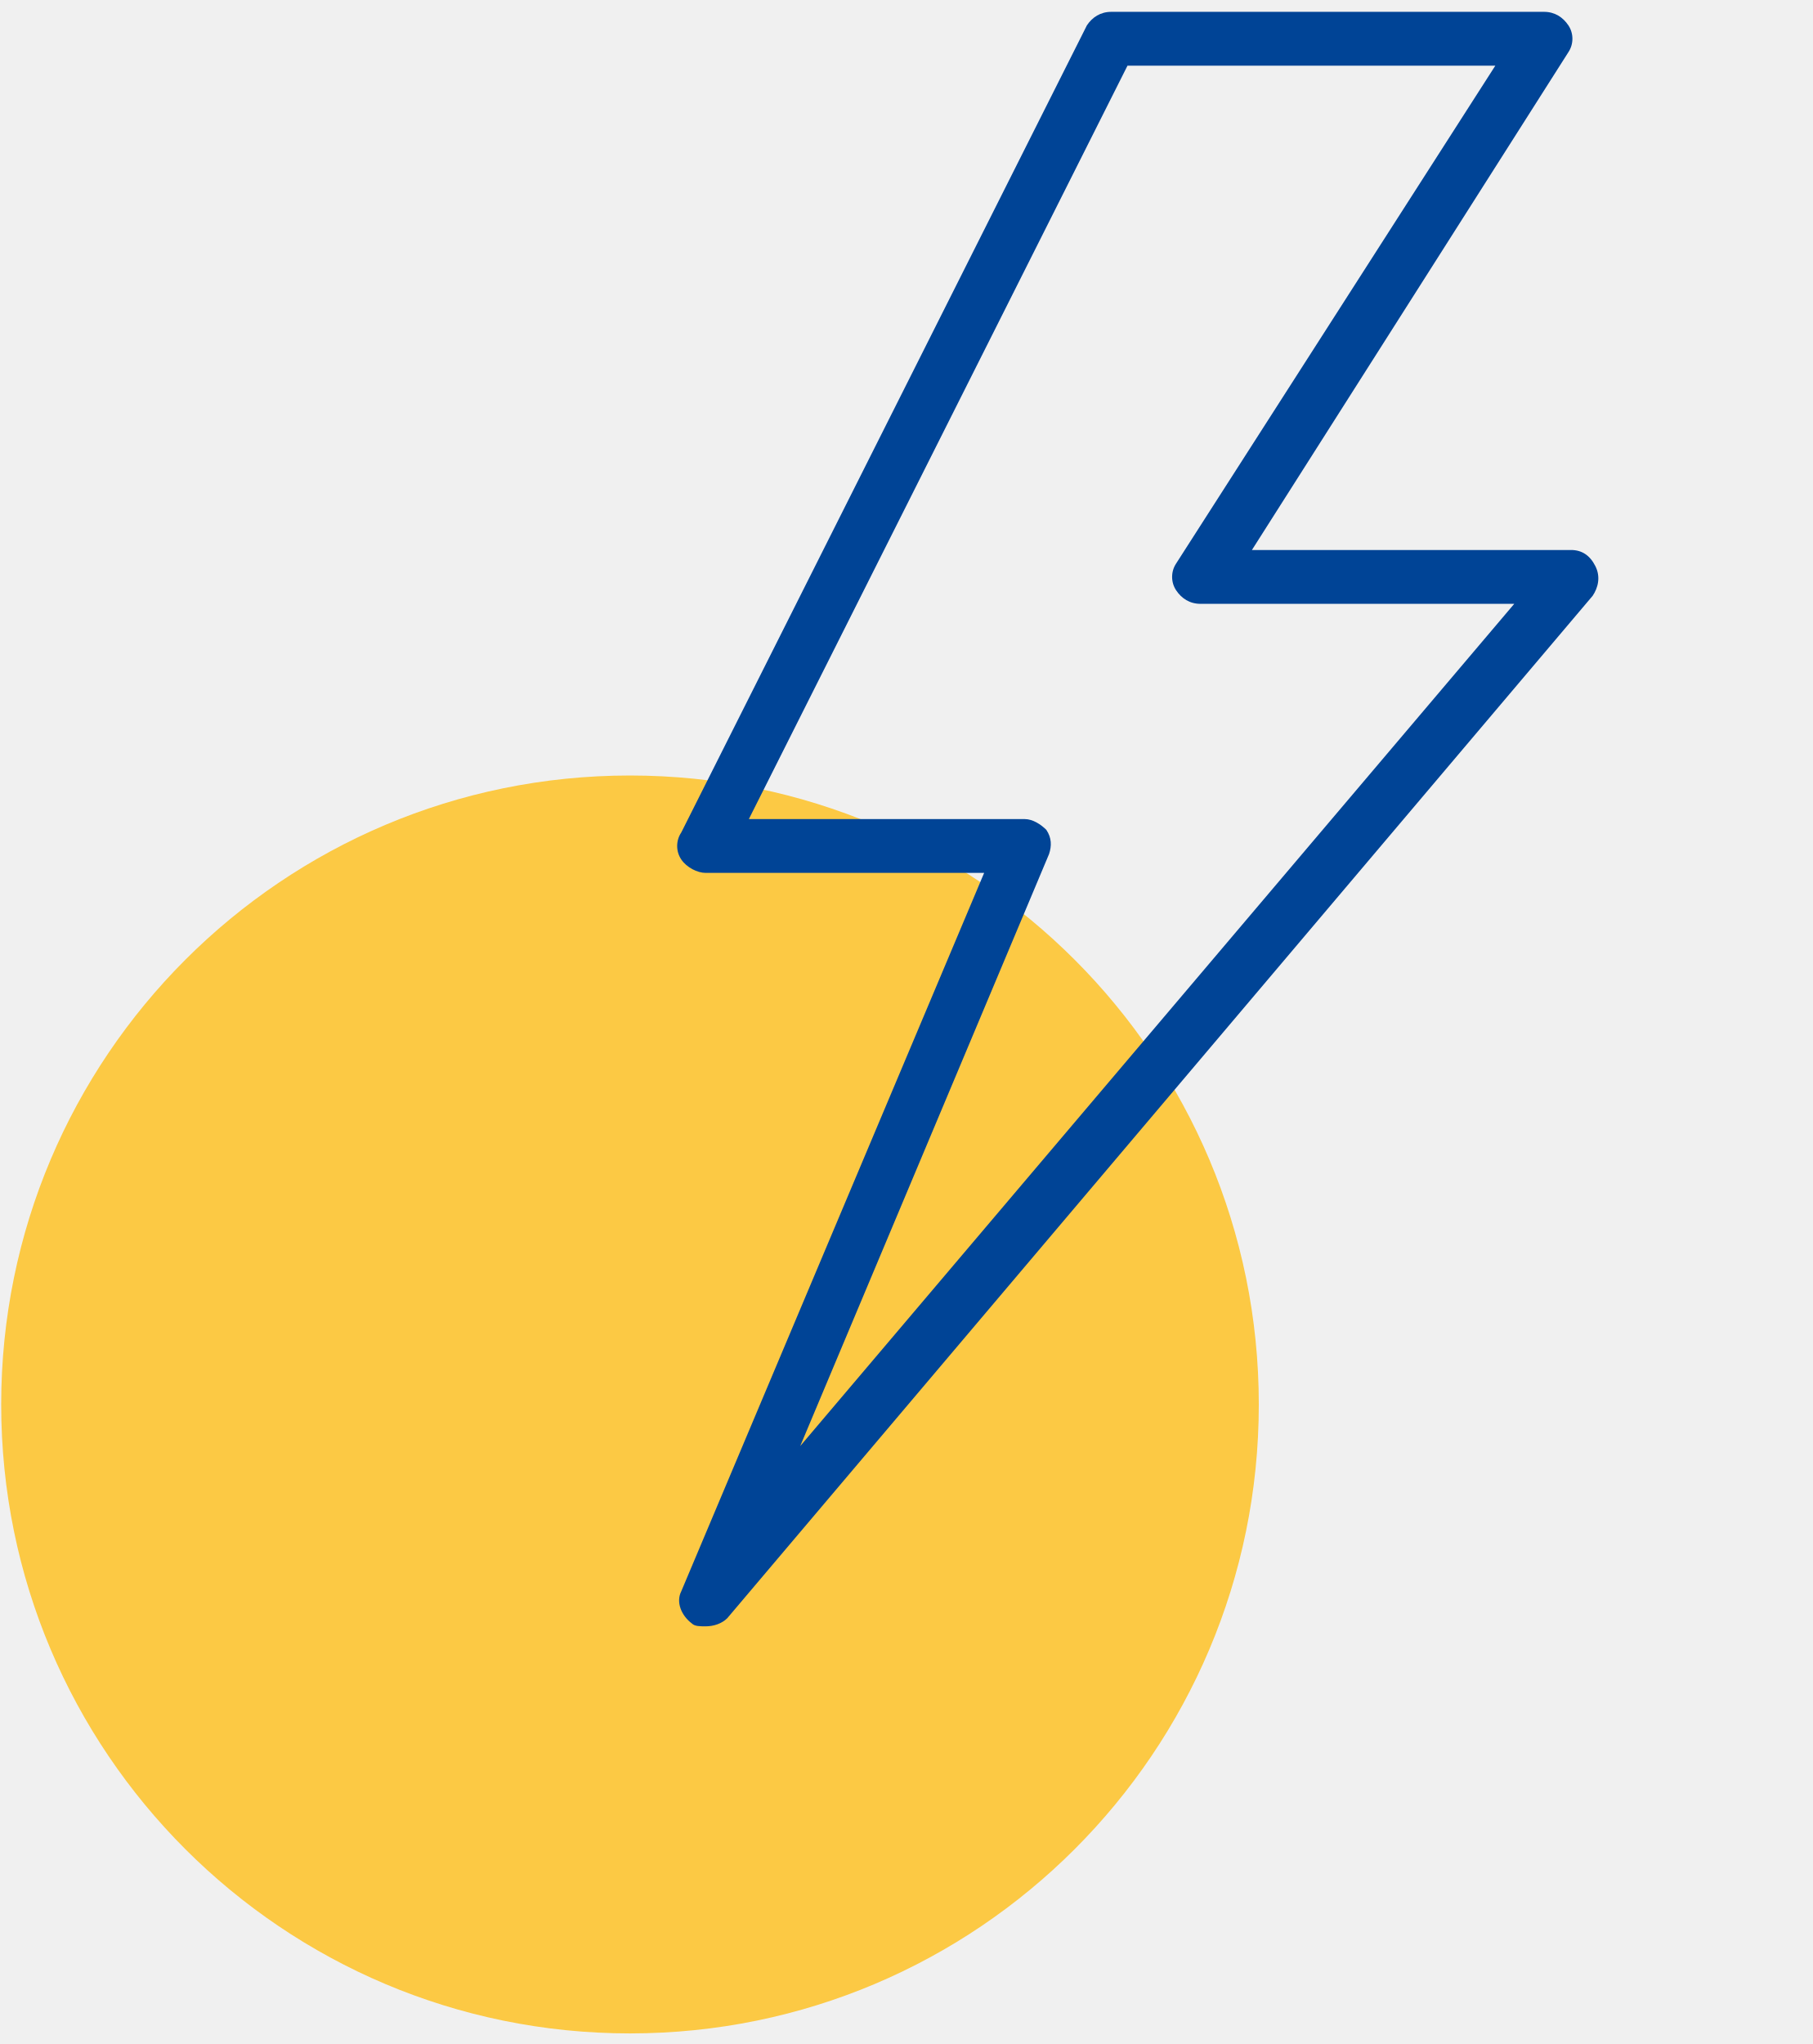
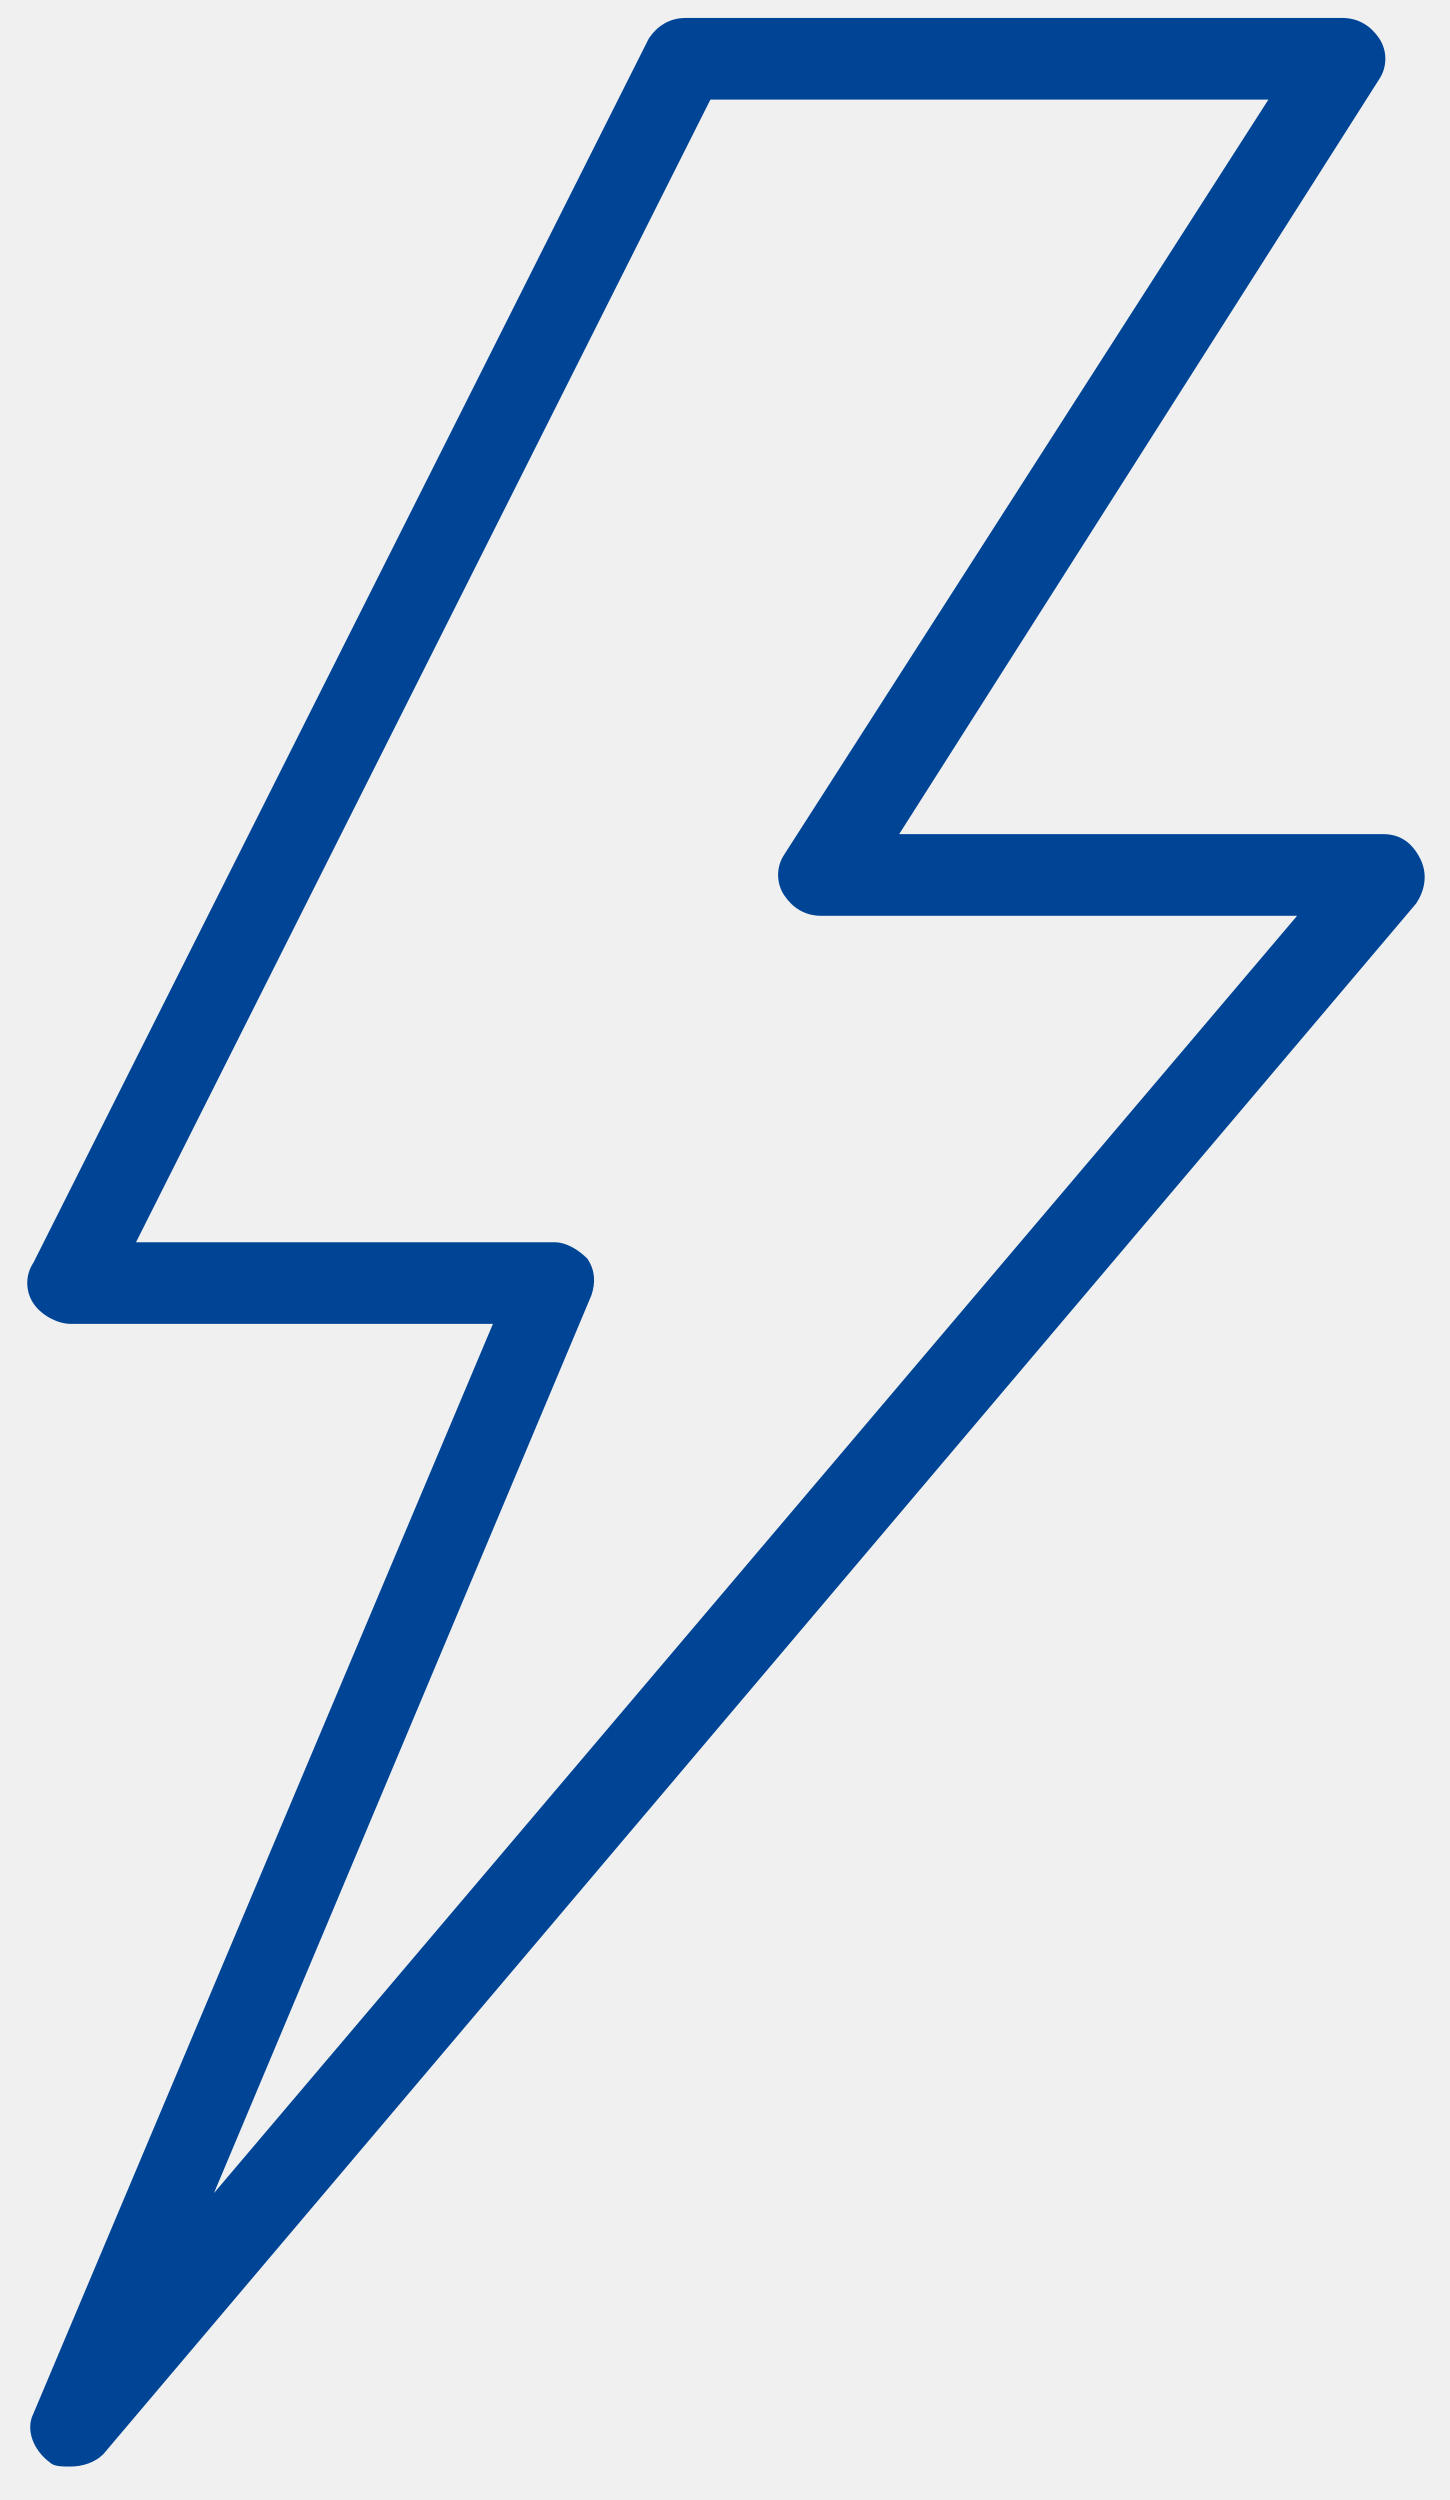
- <svg xmlns="http://www.w3.org/2000/svg" width="55" height="62" viewBox="0 0 55 62" fill="none">
-   <circle cx="19.114" cy="42.601" r="19.078" fill="#FCC944" />
-   <g clip-path="url(#clip0_507_559)">
-     <path d="M48.404 17.173C48.24 16.846 47.994 16.683 47.666 16.683H37.983L47.584 1.584C47.748 1.339 47.748 1.012 47.584 0.768C47.419 0.523 47.173 0.359 46.845 0.359H33.716C33.388 0.359 33.141 0.523 32.977 0.768L20.669 25.253C20.504 25.498 20.504 25.825 20.669 26.069C20.833 26.314 21.161 26.477 21.407 26.477H29.859L20.669 48.27C20.504 48.596 20.669 49.004 20.997 49.249C21.079 49.331 21.243 49.331 21.407 49.331C21.653 49.331 21.899 49.249 22.064 49.086L48.322 18.071C48.486 17.826 48.568 17.499 48.404 17.173ZM24.279 43.862L31.828 25.906C31.91 25.661 31.91 25.416 31.746 25.172C31.582 25.008 31.336 24.845 31.09 24.845H22.72L34.208 1.992H45.368L35.685 17.091C35.521 17.336 35.521 17.663 35.685 17.907C35.849 18.152 36.095 18.316 36.424 18.316H45.942L24.279 43.862Z" fill="#004496" />
-   </g>
-   <defs>
-     <clipPath id="clip0_507_559">
-       <rect width="45.788" height="51.893" fill="white" transform="translate(9.19287 0.321289)" />
-     </clipPath>
-   </defs>
+ <svg xmlns="http://www.w3.org/2000/svg" width="29" height="50" viewBox="0 0 29 50" fill="none">
+   <path d="M28.404 17.173C28.24 16.846 27.994 16.683 27.666 16.683H17.983L27.584 1.584C27.748 1.339 27.748 1.012 27.584 0.768C27.419 0.523 27.173 0.359 26.845 0.359H13.716C13.387 0.359 13.141 0.523 12.977 0.768L0.669 25.253C0.504 25.498 0.504 25.825 0.669 26.069C0.833 26.314 1.161 26.477 1.407 26.477H9.859L0.669 48.27C0.504 48.596 0.669 49.004 0.997 49.249C1.079 49.331 1.243 49.331 1.407 49.331C1.653 49.331 1.899 49.249 2.064 49.086L28.322 18.071C28.486 17.826 28.568 17.499 28.404 17.173ZM4.279 43.862L11.828 25.906C11.91 25.661 11.91 25.416 11.746 25.172C11.582 25.008 11.336 24.845 11.09 24.845H2.72L14.208 1.992H25.368L15.685 17.091C15.521 17.336 15.521 17.663 15.685 17.907C15.849 18.152 16.095 18.316 16.424 18.316H25.942L4.279 43.862Z" fill="#004496" />
</svg>
